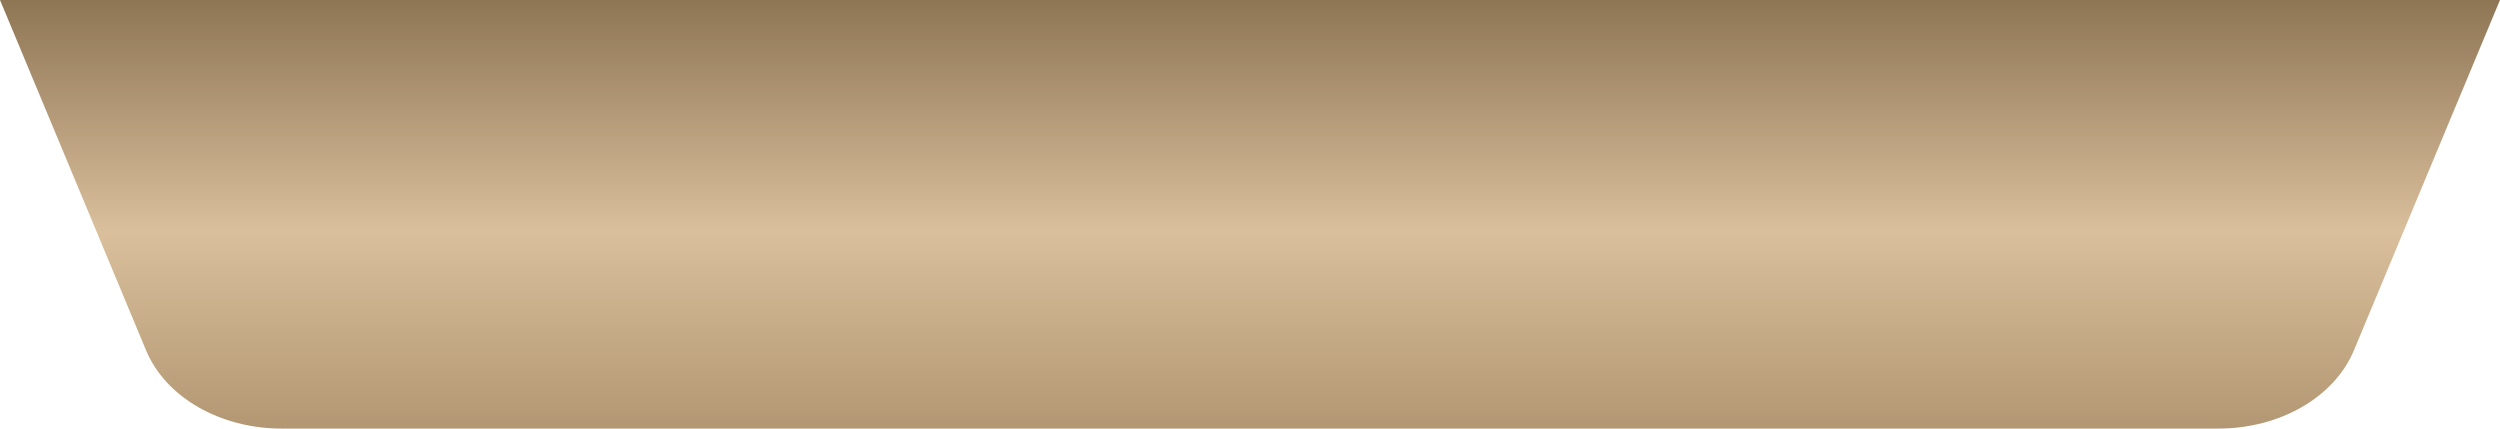
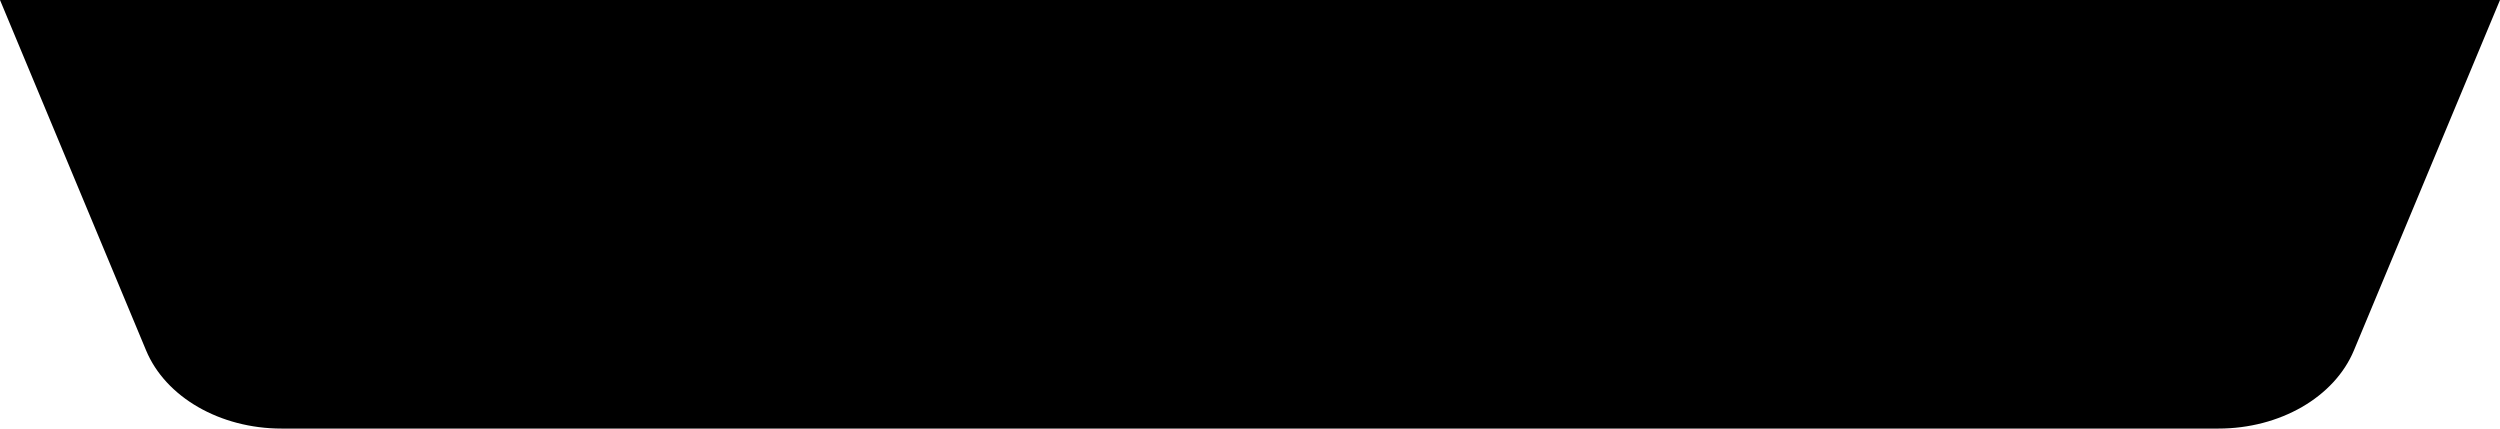
<svg xmlns="http://www.w3.org/2000/svg" viewBox="0 0 140 24">
  <defs>
    <style>.cls-1{fill:url(#Безымянный_градиент_28);}</style>
    <linearGradient id="Безымянный_градиент_28" x1="70" y1="24" x2="70" gradientUnits="userSpaceOnUse">
      <stop offset="0" stop-color="#b29772" />
      <stop offset="0.46" stop-color="#dabf9c" />
      <stop offset="1" stop-color="#8e7554" />
    </linearGradient>
  </defs>
  <g id="Слой_2" data-name="Слой 2">
    <g id="Layer_1" data-name="Layer 1">
-       <path class="cls-1" d="M124.23,24H15.77c-3.45,0-6.5-1.76-7.59-4.38L0,0H140l-8.18,19.62C130.73,22.24,127.68,24,124.23,24Z" />
+       <path className="cls-1" d="M124.23,24H15.77c-3.45,0-6.5-1.76-7.59-4.38L0,0H140l-8.18,19.62C130.73,22.24,127.68,24,124.23,24Z" />
    </g>
  </g>
</svg>
